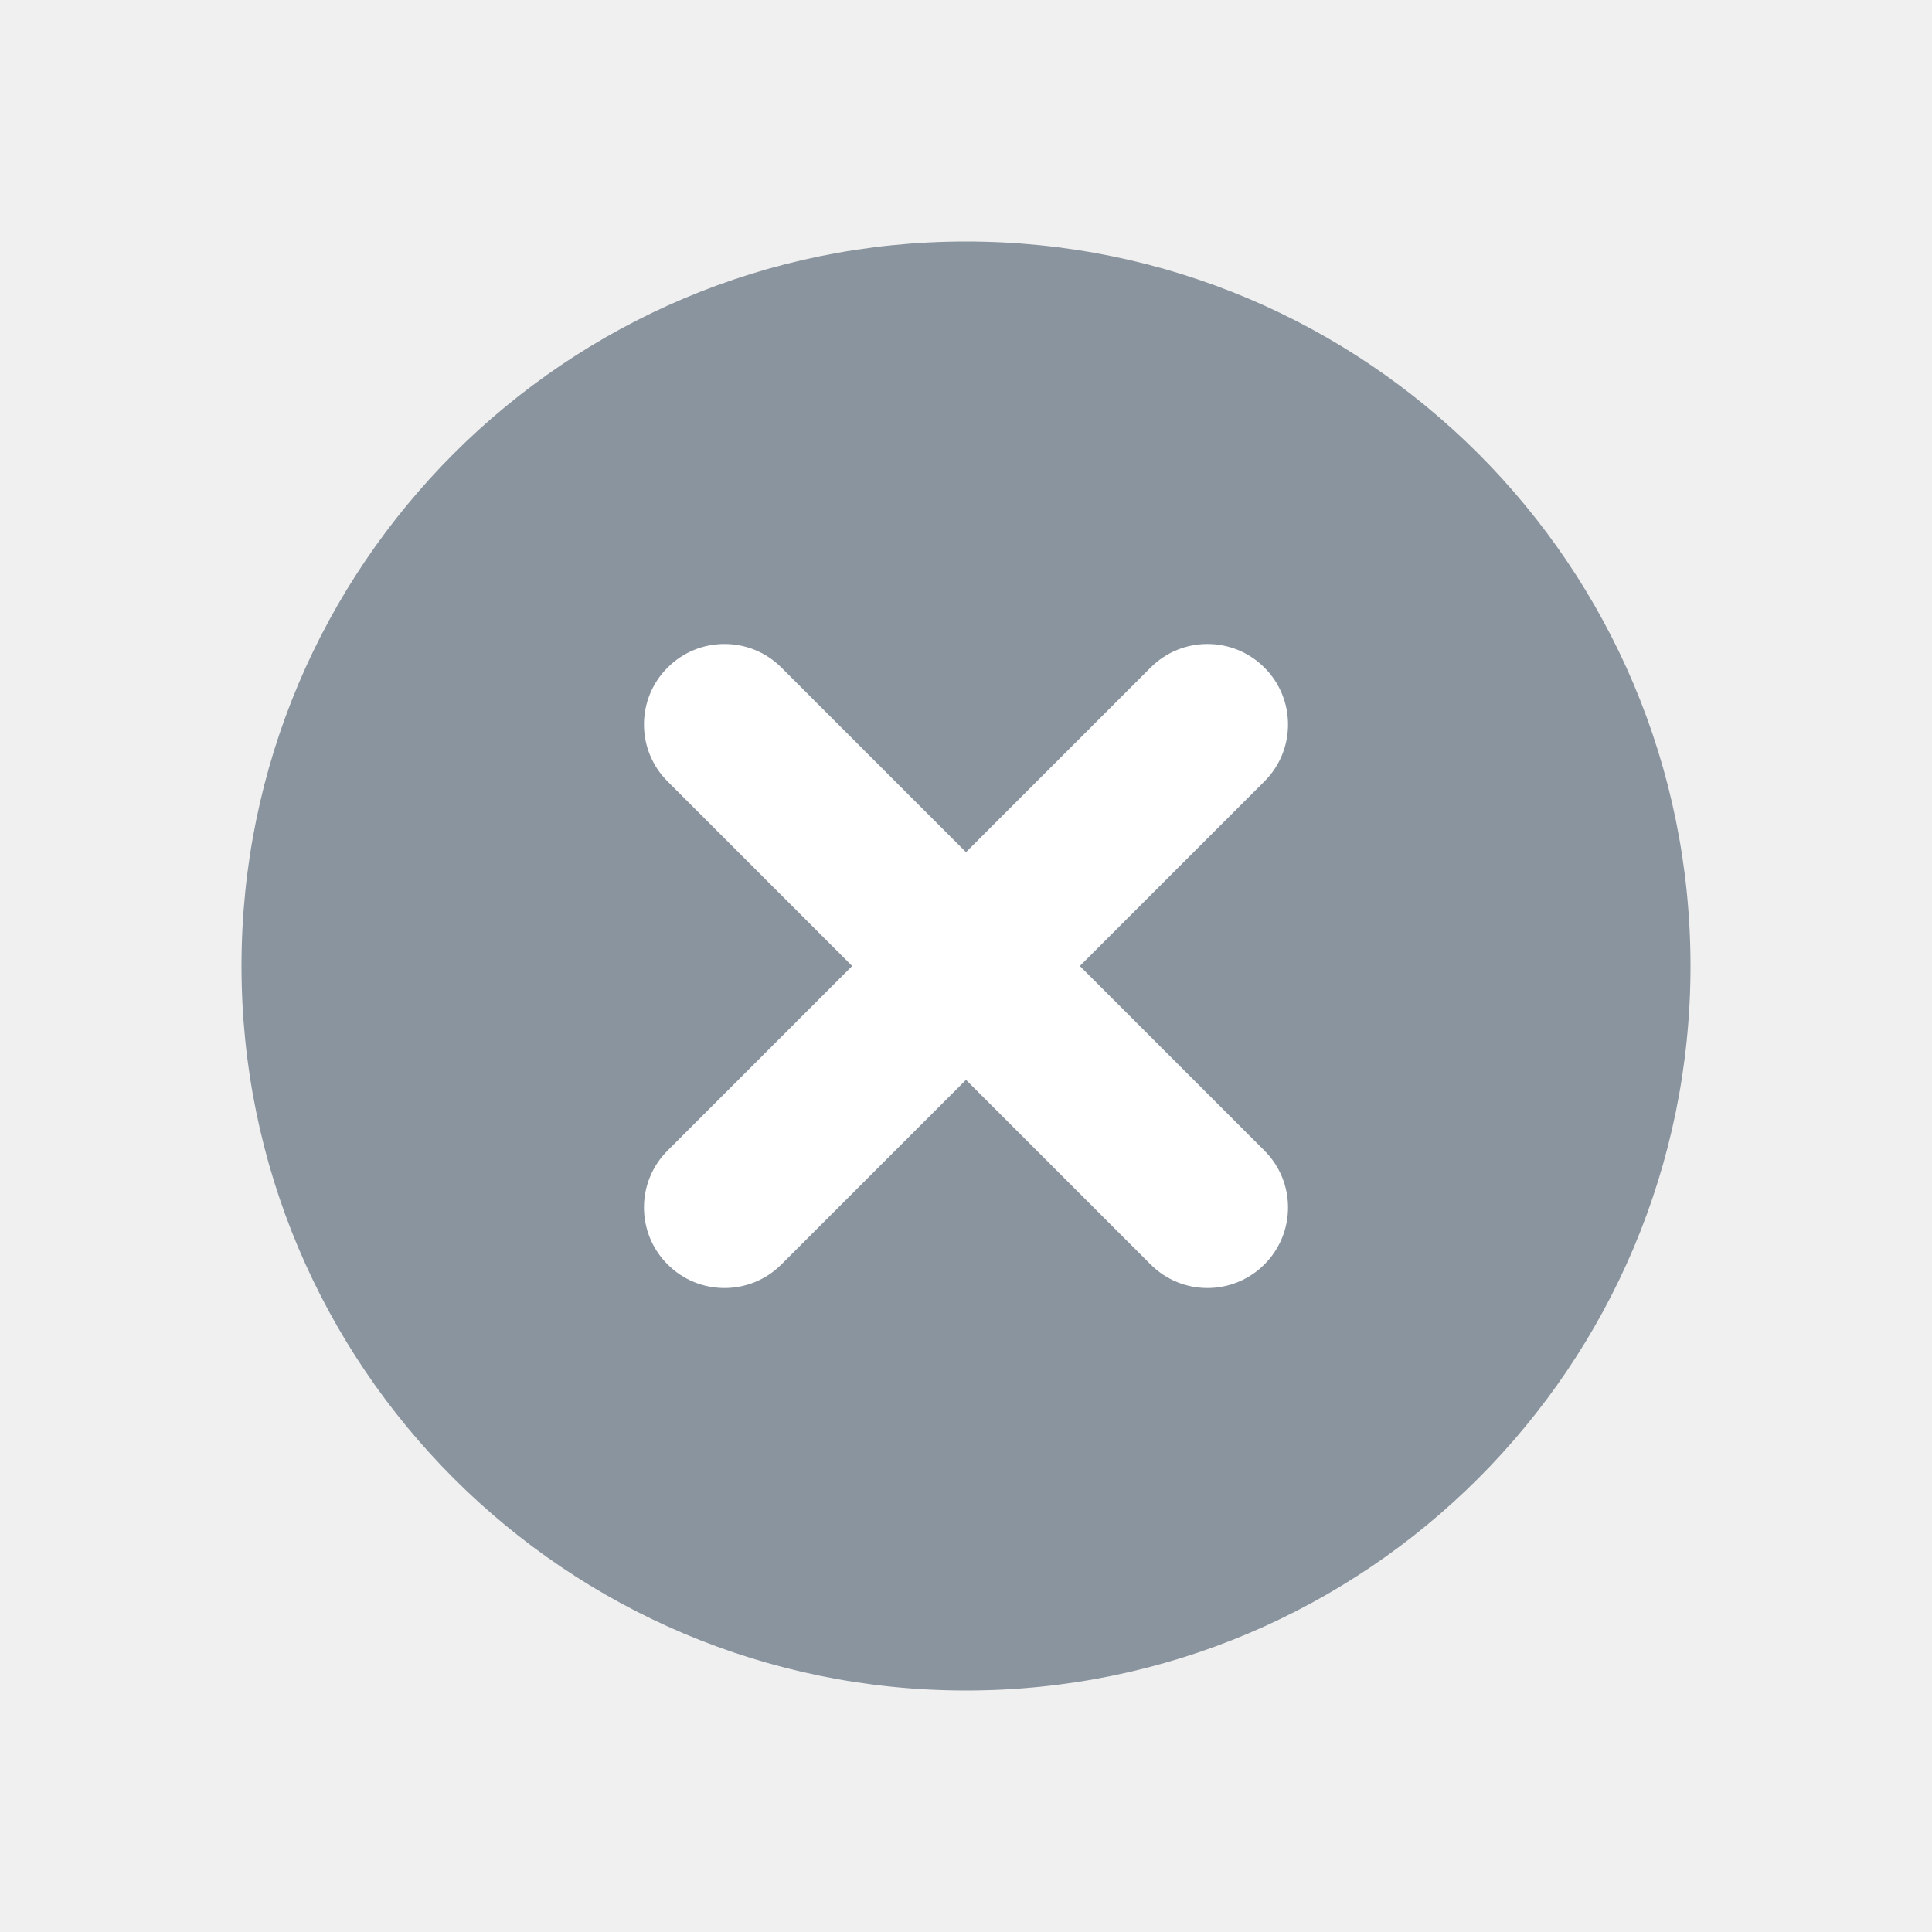
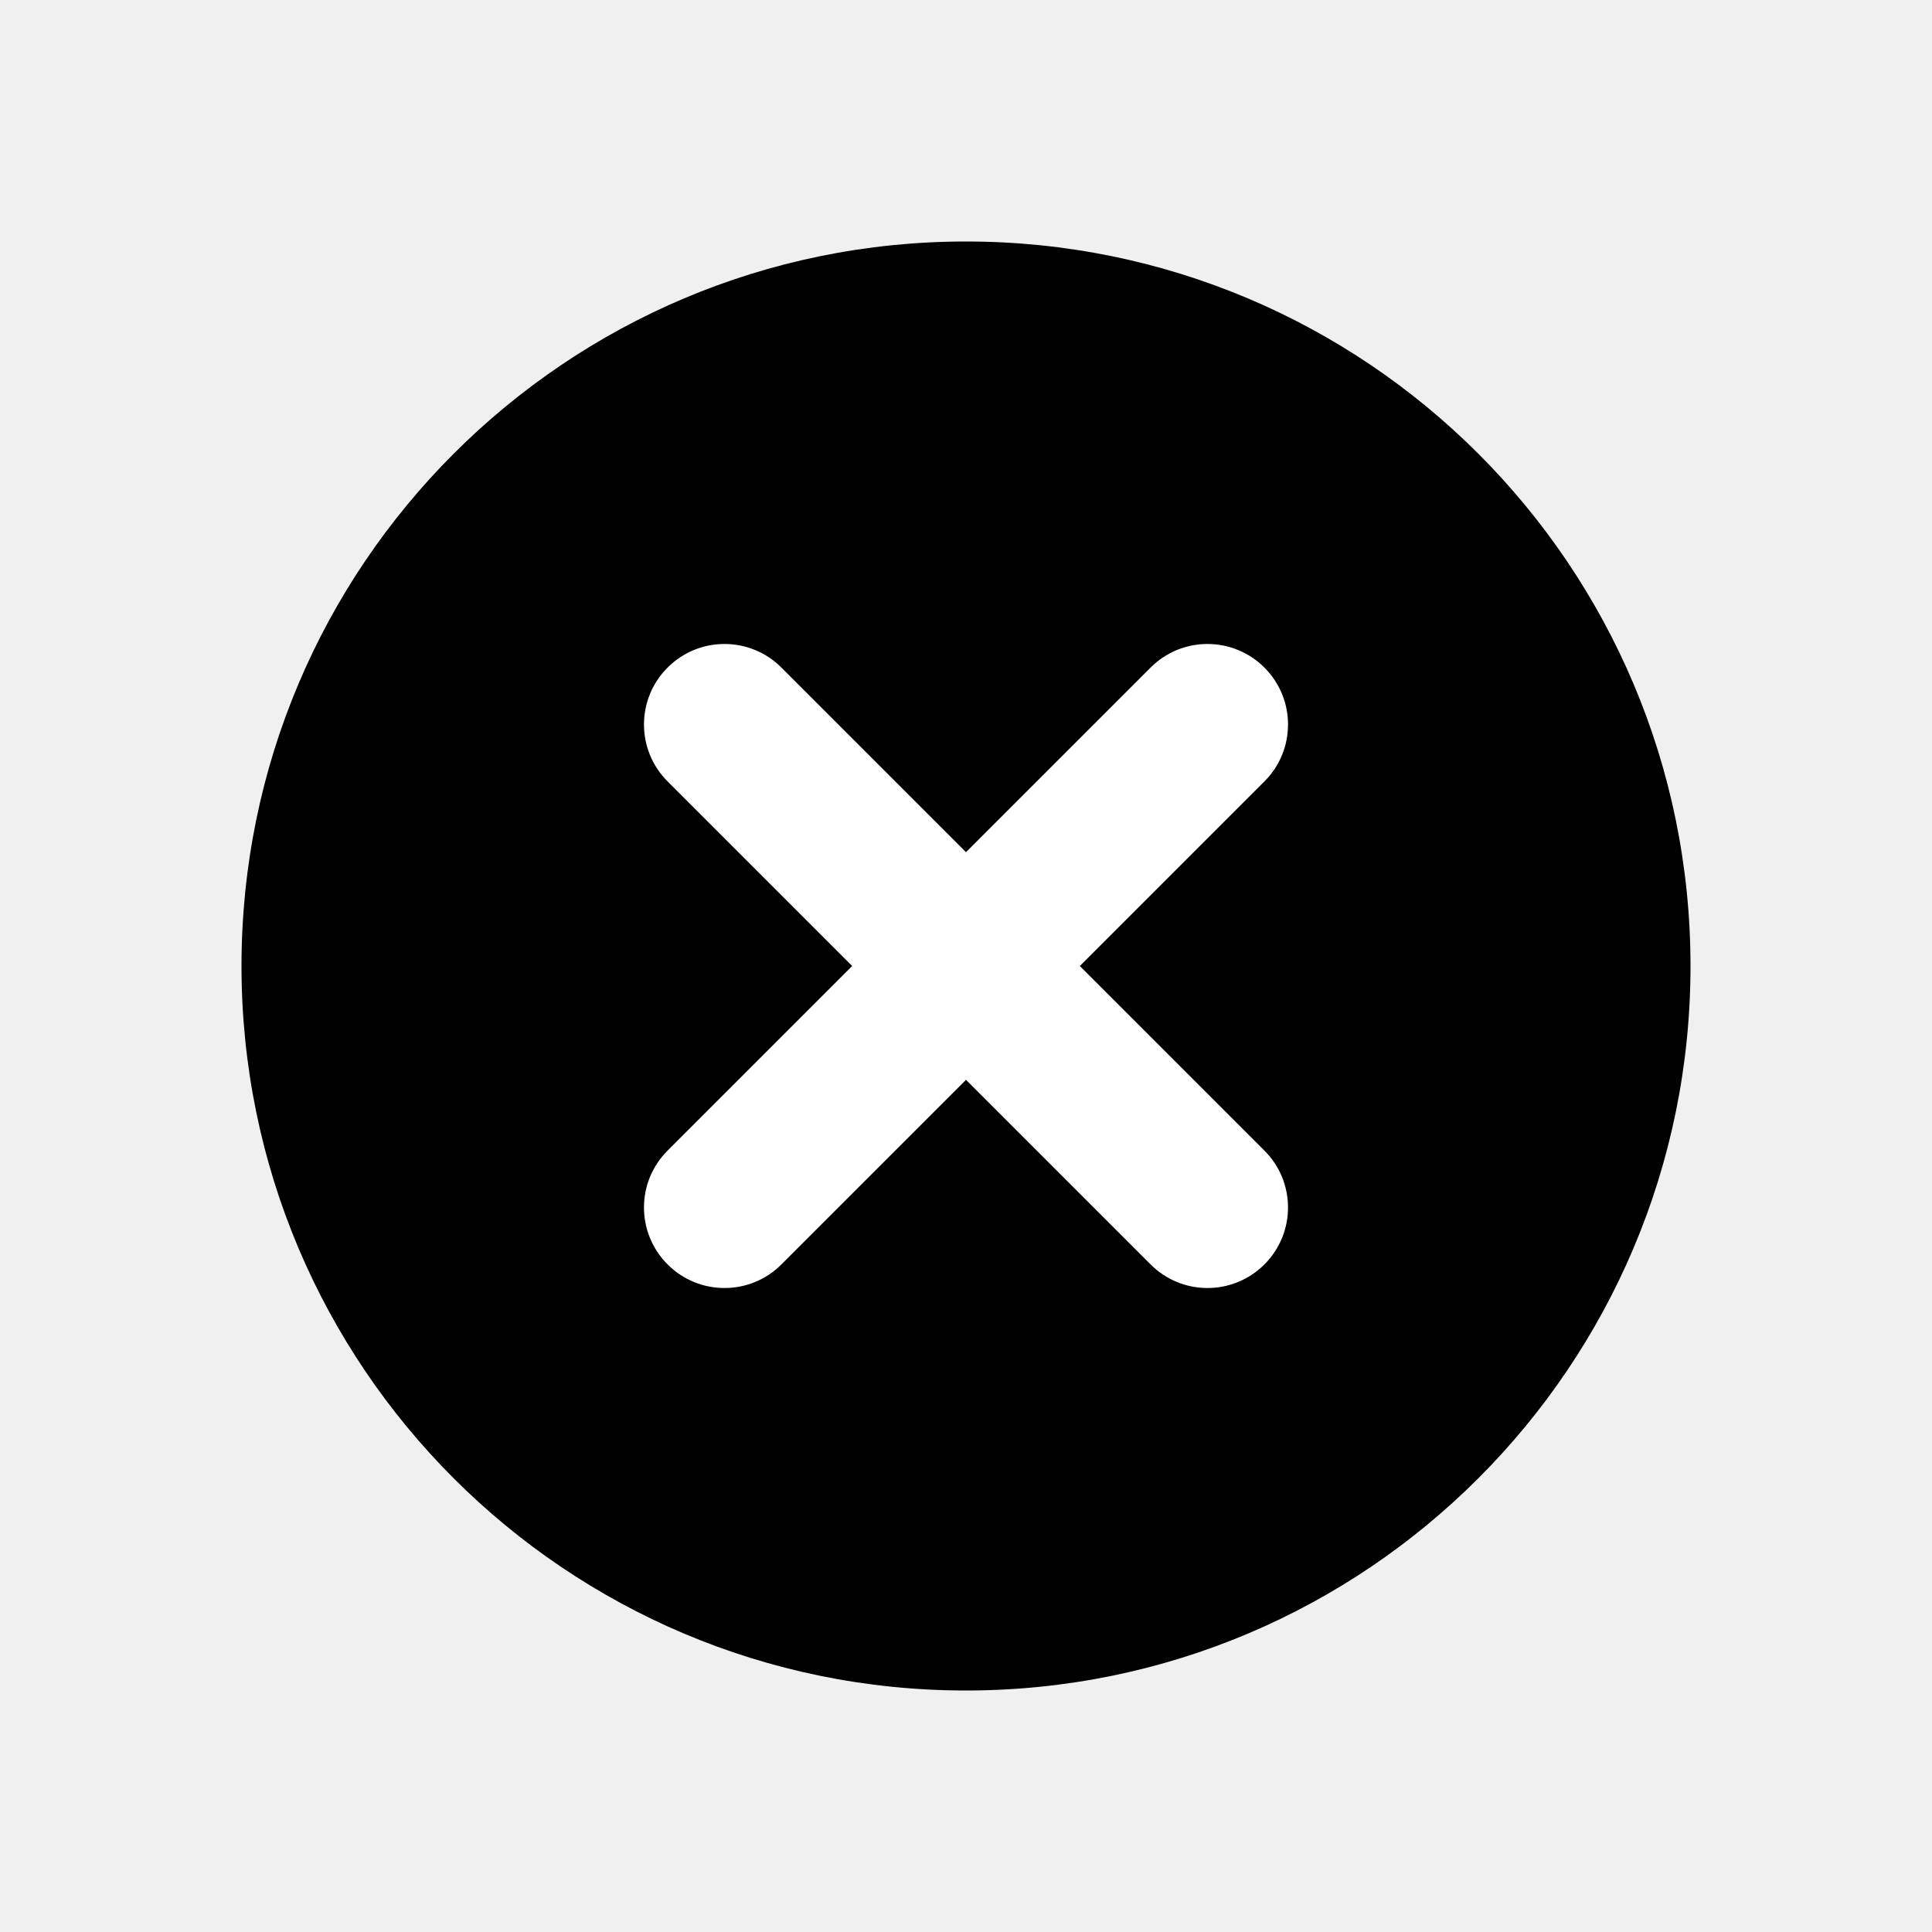
- <svg xmlns="http://www.w3.org/2000/svg" width="24" height="24" viewBox="0 0 24 24" fill="none">
+ <svg xmlns="http://www.w3.org/2000/svg" width="current" height="current" viewBox="0 0 24 24" fill="none">
  <circle cx="12" cy="12" r="6" fill="white" />
-   <path fill-rule="evenodd" clip-rule="evenodd" d="M12 21C7.029 21 3 16.971 3 12C3 7.029 7.029 3 12 3C16.971 3 21 7.029 21 12C21 16.971 16.971 21 12 21ZM9.707 8.293C9.317 7.902 8.683 7.902 8.293 8.293C7.902 8.683 7.902 9.317 8.293 9.707L10.586 12L8.293 14.293C7.902 14.683 7.902 15.316 8.293 15.707C8.683 16.098 9.317 16.098 9.707 15.707L12 13.414L14.293 15.707C14.683 16.098 15.316 16.098 15.707 15.707C16.098 15.316 16.098 14.683 15.707 14.293L13.414 12L15.707 9.707C16.098 9.317 16.098 8.683 15.707 8.293C15.316 7.902 14.683 7.902 14.293 8.293L12 10.586L9.707 8.293Z" fill="#8A949E" />
+   <path fill-rule="evenodd" clip-rule="evenodd" d="M12 21C7.029 21 3 16.971 3 12C3 7.029 7.029 3 12 3C16.971 3 21 7.029 21 12C21 16.971 16.971 21 12 21ZM9.707 8.293C9.317 7.902 8.683 7.902 8.293 8.293C7.902 8.683 7.902 9.317 8.293 9.707L10.586 12L8.293 14.293C7.902 14.683 7.902 15.316 8.293 15.707C8.683 16.098 9.317 16.098 9.707 15.707L12 13.414L14.293 15.707C14.683 16.098 15.316 16.098 15.707 15.707C16.098 15.316 16.098 14.683 15.707 14.293L13.414 12L15.707 9.707C16.098 9.317 16.098 8.683 15.707 8.293C15.316 7.902 14.683 7.902 14.293 8.293L12 10.586L9.707 8.293Z" fill="currentColor" />
</svg>
